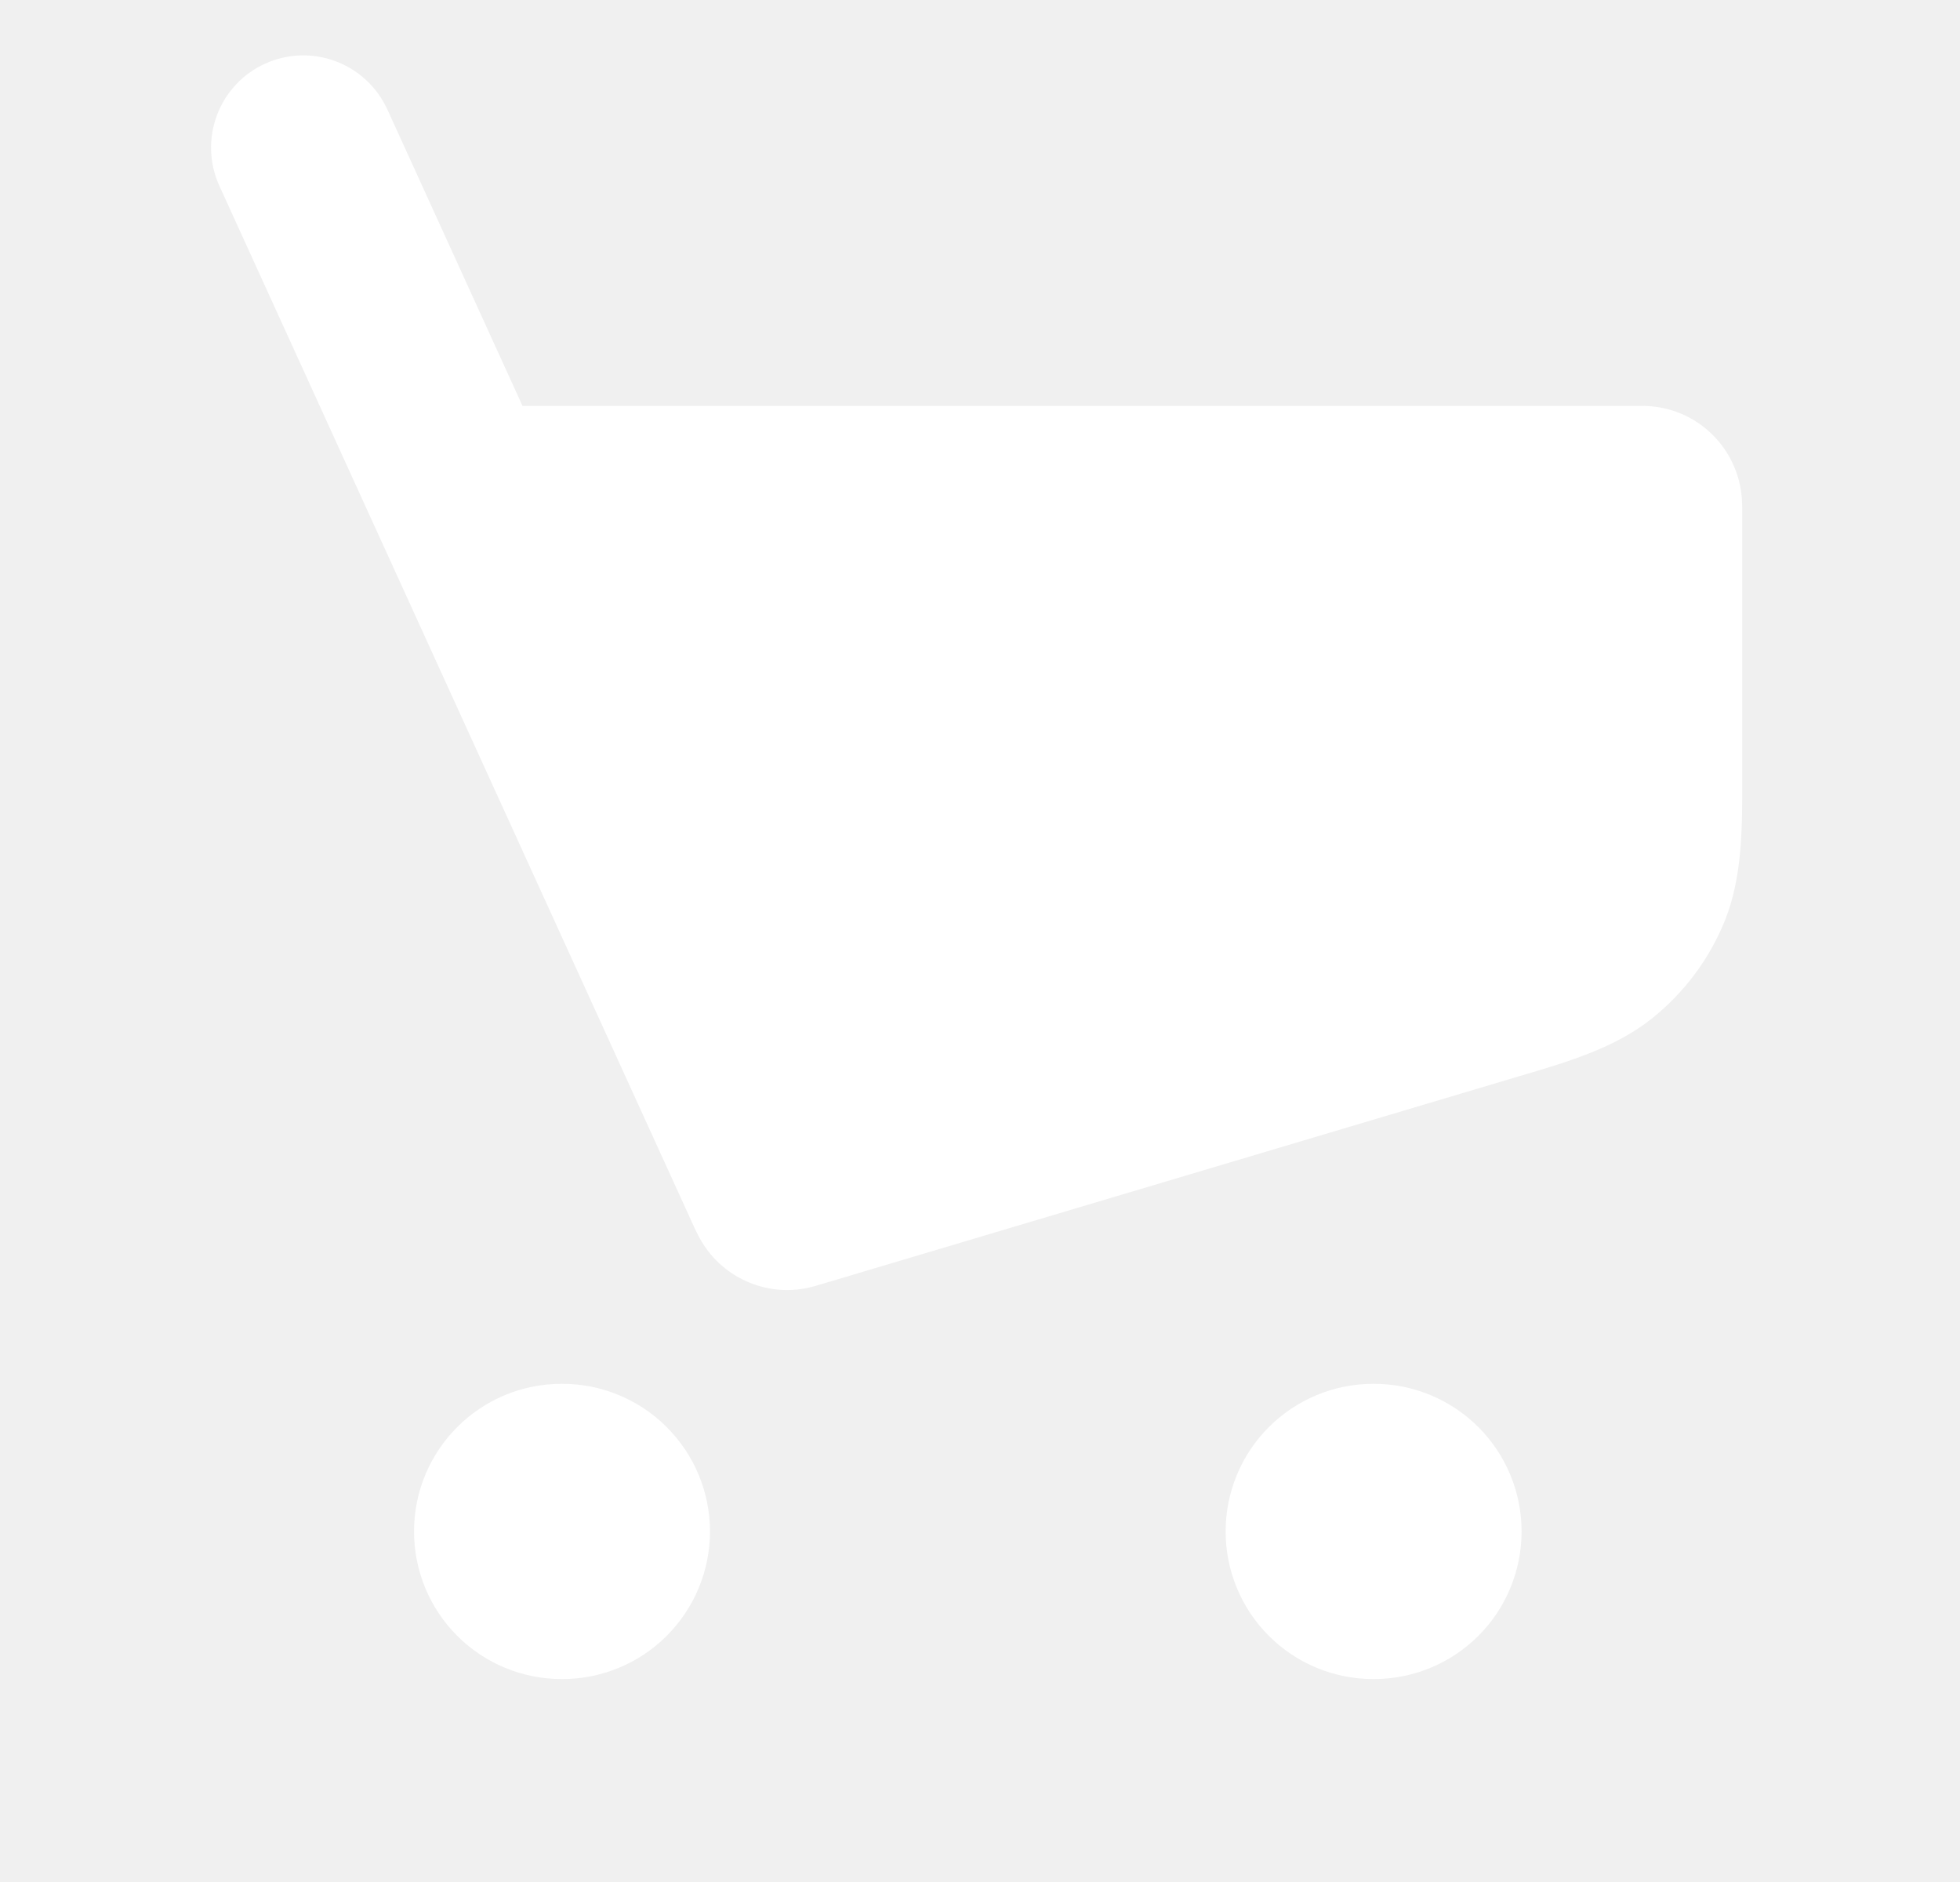
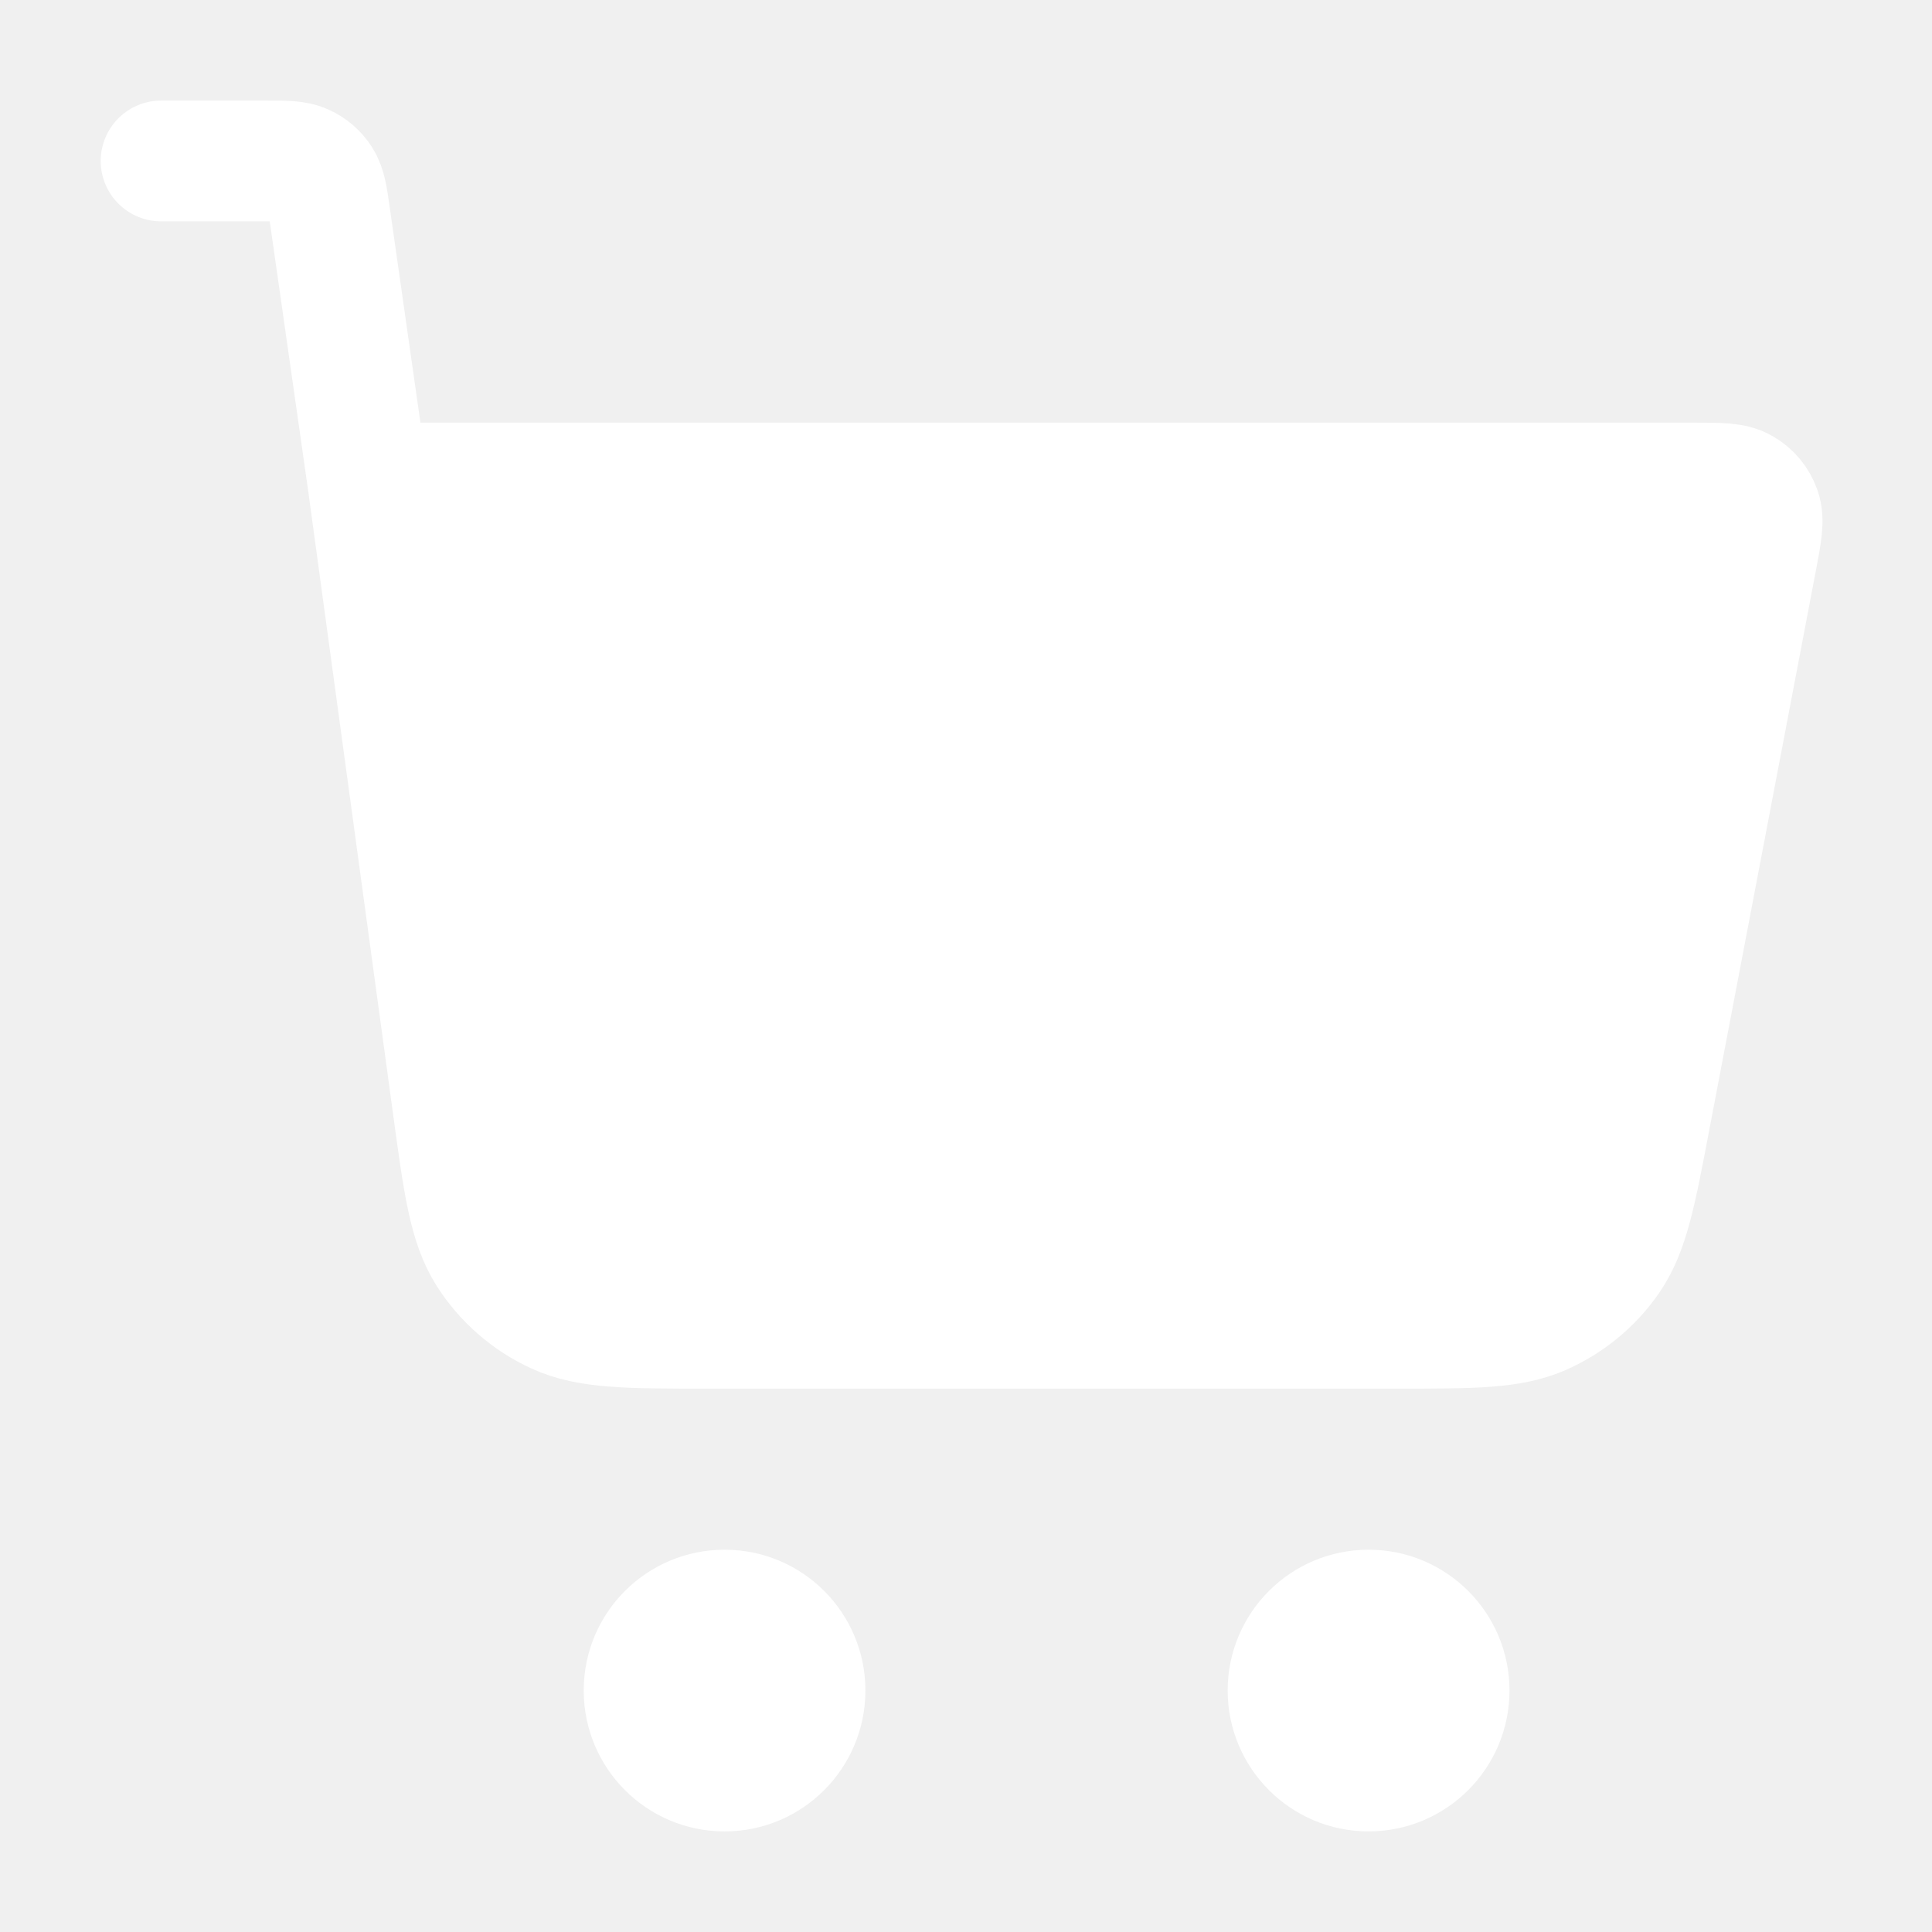
- <svg xmlns="http://www.w3.org/2000/svg" width="25" height="24" viewBox="0 0 25 24" fill="none">
-   <g clip-path="url(#clip0_136_19996)">
-     <g clip-path="url(#clip1_136_19996)">
-       <path d="M4.94 1.395C4.81 1.111 4.573 0.89 4.281 0.781C3.989 0.671 3.665 0.683 3.381 0.812C3.097 0.941 2.876 1.178 2.767 1.47C2.657 1.763 2.669 2.087 2.798 2.37L8.861 15.664C8.868 15.675 8.894 15.736 8.926 15.792C9.058 16.032 9.264 16.223 9.513 16.336C9.762 16.45 10.041 16.48 10.309 16.422C10.372 16.408 10.434 16.389 10.447 16.385L19.228 13.769L19.376 13.725C19.997 13.542 20.6 13.364 21.072 12.987C21.481 12.659 21.802 12.232 21.999 11.745C22.225 11.186 22.224 10.556 22.222 9.909V6.501C22.222 6.487 22.222 6.417 22.217 6.346C22.199 6.13 22.127 5.922 22.006 5.741C21.886 5.561 21.721 5.414 21.528 5.315C21.333 5.216 21.116 5.168 20.897 5.177H6.665L4.94 1.394V1.395ZM17.515 17.647C17.016 17.647 16.537 17.846 16.184 18.199C15.831 18.552 15.633 19.03 15.633 19.53C15.633 20.029 15.831 20.508 16.184 20.861C16.537 21.214 17.016 21.412 17.515 21.412H17.525C18.025 21.412 18.503 21.214 18.857 20.861C19.21 20.508 19.408 20.029 19.408 19.53C19.408 19.03 19.21 18.552 18.857 18.199C18.503 17.846 18.025 17.647 17.525 17.647H17.515ZM5.281 19.53C5.281 18.49 6.124 17.647 7.163 17.647H7.173C7.672 17.647 8.151 17.846 8.504 18.199C8.857 18.552 9.056 19.03 9.056 19.53C9.056 20.029 8.857 20.508 8.504 20.861C8.151 21.214 7.672 21.412 7.173 21.412H7.163C6.664 21.412 6.185 21.214 5.832 20.861C5.479 20.508 5.281 20.03 5.281 19.53Z" fill="white" />
-     </g>
+ <svg xmlns="http://www.w3.org/2000/svg" width="16" height="16" viewBox="0 0 16 16" fill="none">
+   <g clip-path="url(#clip0_918_5203)">
+     <path d="M11.569 11H5.863C5.203 11 4.873 11 4.608 10.878C4.375 10.771 4.177 10.599 4.039 10.382C3.883 10.136 3.839 9.809 3.75 9.154L3.048 4H14.023C14.244 4 14.354 4 14.432 4.046C14.501 4.085 14.553 4.148 14.579 4.223C14.609 4.307 14.588 4.416 14.547 4.633L13.664 9.266C13.547 9.883 13.488 10.192 13.329 10.423C13.189 10.627 12.994 10.787 12.768 10.887C12.511 11 12.197 11 11.569 11Z" fill="white" />
+     <path d="M6.001 14.667C6.369 14.667 6.667 14.368 6.667 14C6.667 13.632 6.369 13.334 6.001 13.334C5.632 13.334 5.334 13.632 5.334 14C5.334 14.368 5.632 14.667 6.001 14.667Z" fill="white" />
+     <path d="M11.334 14.667C11.702 14.667 12.001 14.368 12.001 14C12.001 13.632 11.702 13.334 11.334 13.334C10.966 13.334 10.667 13.632 10.667 14C10.667 14.368 10.966 14.667 11.334 14.667Z" fill="white" />
+     <path d="M1.334 1.333H2.205C2.369 1.333 2.451 1.333 2.517 1.364C2.575 1.39 2.624 1.433 2.659 1.487C2.698 1.548 2.71 1.629 2.733 1.791L3.048 4M3.048 4L3.75 9.154C3.839 9.809 3.883 10.136 4.039 10.382C4.177 10.599 4.375 10.771 4.608 10.878C4.873 11 5.203 11 5.863 11H11.569C12.197 11 12.511 11 12.768 10.887C12.994 10.787 13.189 10.627 13.329 10.423C13.488 10.192 13.547 9.883 13.664 9.266L14.547 4.633C14.588 4.416 14.609 4.307 14.579 4.223C14.553 4.148 14.501 4.085 14.432 4.046C14.354 4 14.244 4 14.023 4H3.048ZM6.667 14C6.667 14.368 6.369 14.667 6.001 14.667C5.632 14.667 5.334 14.368 5.334 14C5.334 13.632 5.632 13.334 6.001 13.334C6.369 13.334 6.667 13.632 6.667 14ZM12.001 14C12.001 14.368 11.702 14.667 11.334 14.667C10.966 14.667 10.667 14.368 10.667 14C10.667 13.632 10.966 13.334 11.334 13.334C11.702 13.334 12.001 13.632 12.001 14Z" stroke="white" stroke-linecap="round" stroke-linejoin="round" />
  </g>
  <defs>
-     <clipPath id="clip0_136_19996">
-       <rect width="24" height="24" fill="white" transform="translate(0.810059)" />
-     </clipPath>
-     <clipPath id="clip1_136_19996">
-       <rect width="24" height="22.588" fill="white" transform="translate(0.810059 0.706055)" />
+     <clipPath id="clip0_918_5203">
+       <rect width="16" height="16" fill="white" />
    </clipPath>
  </defs>
</svg>
